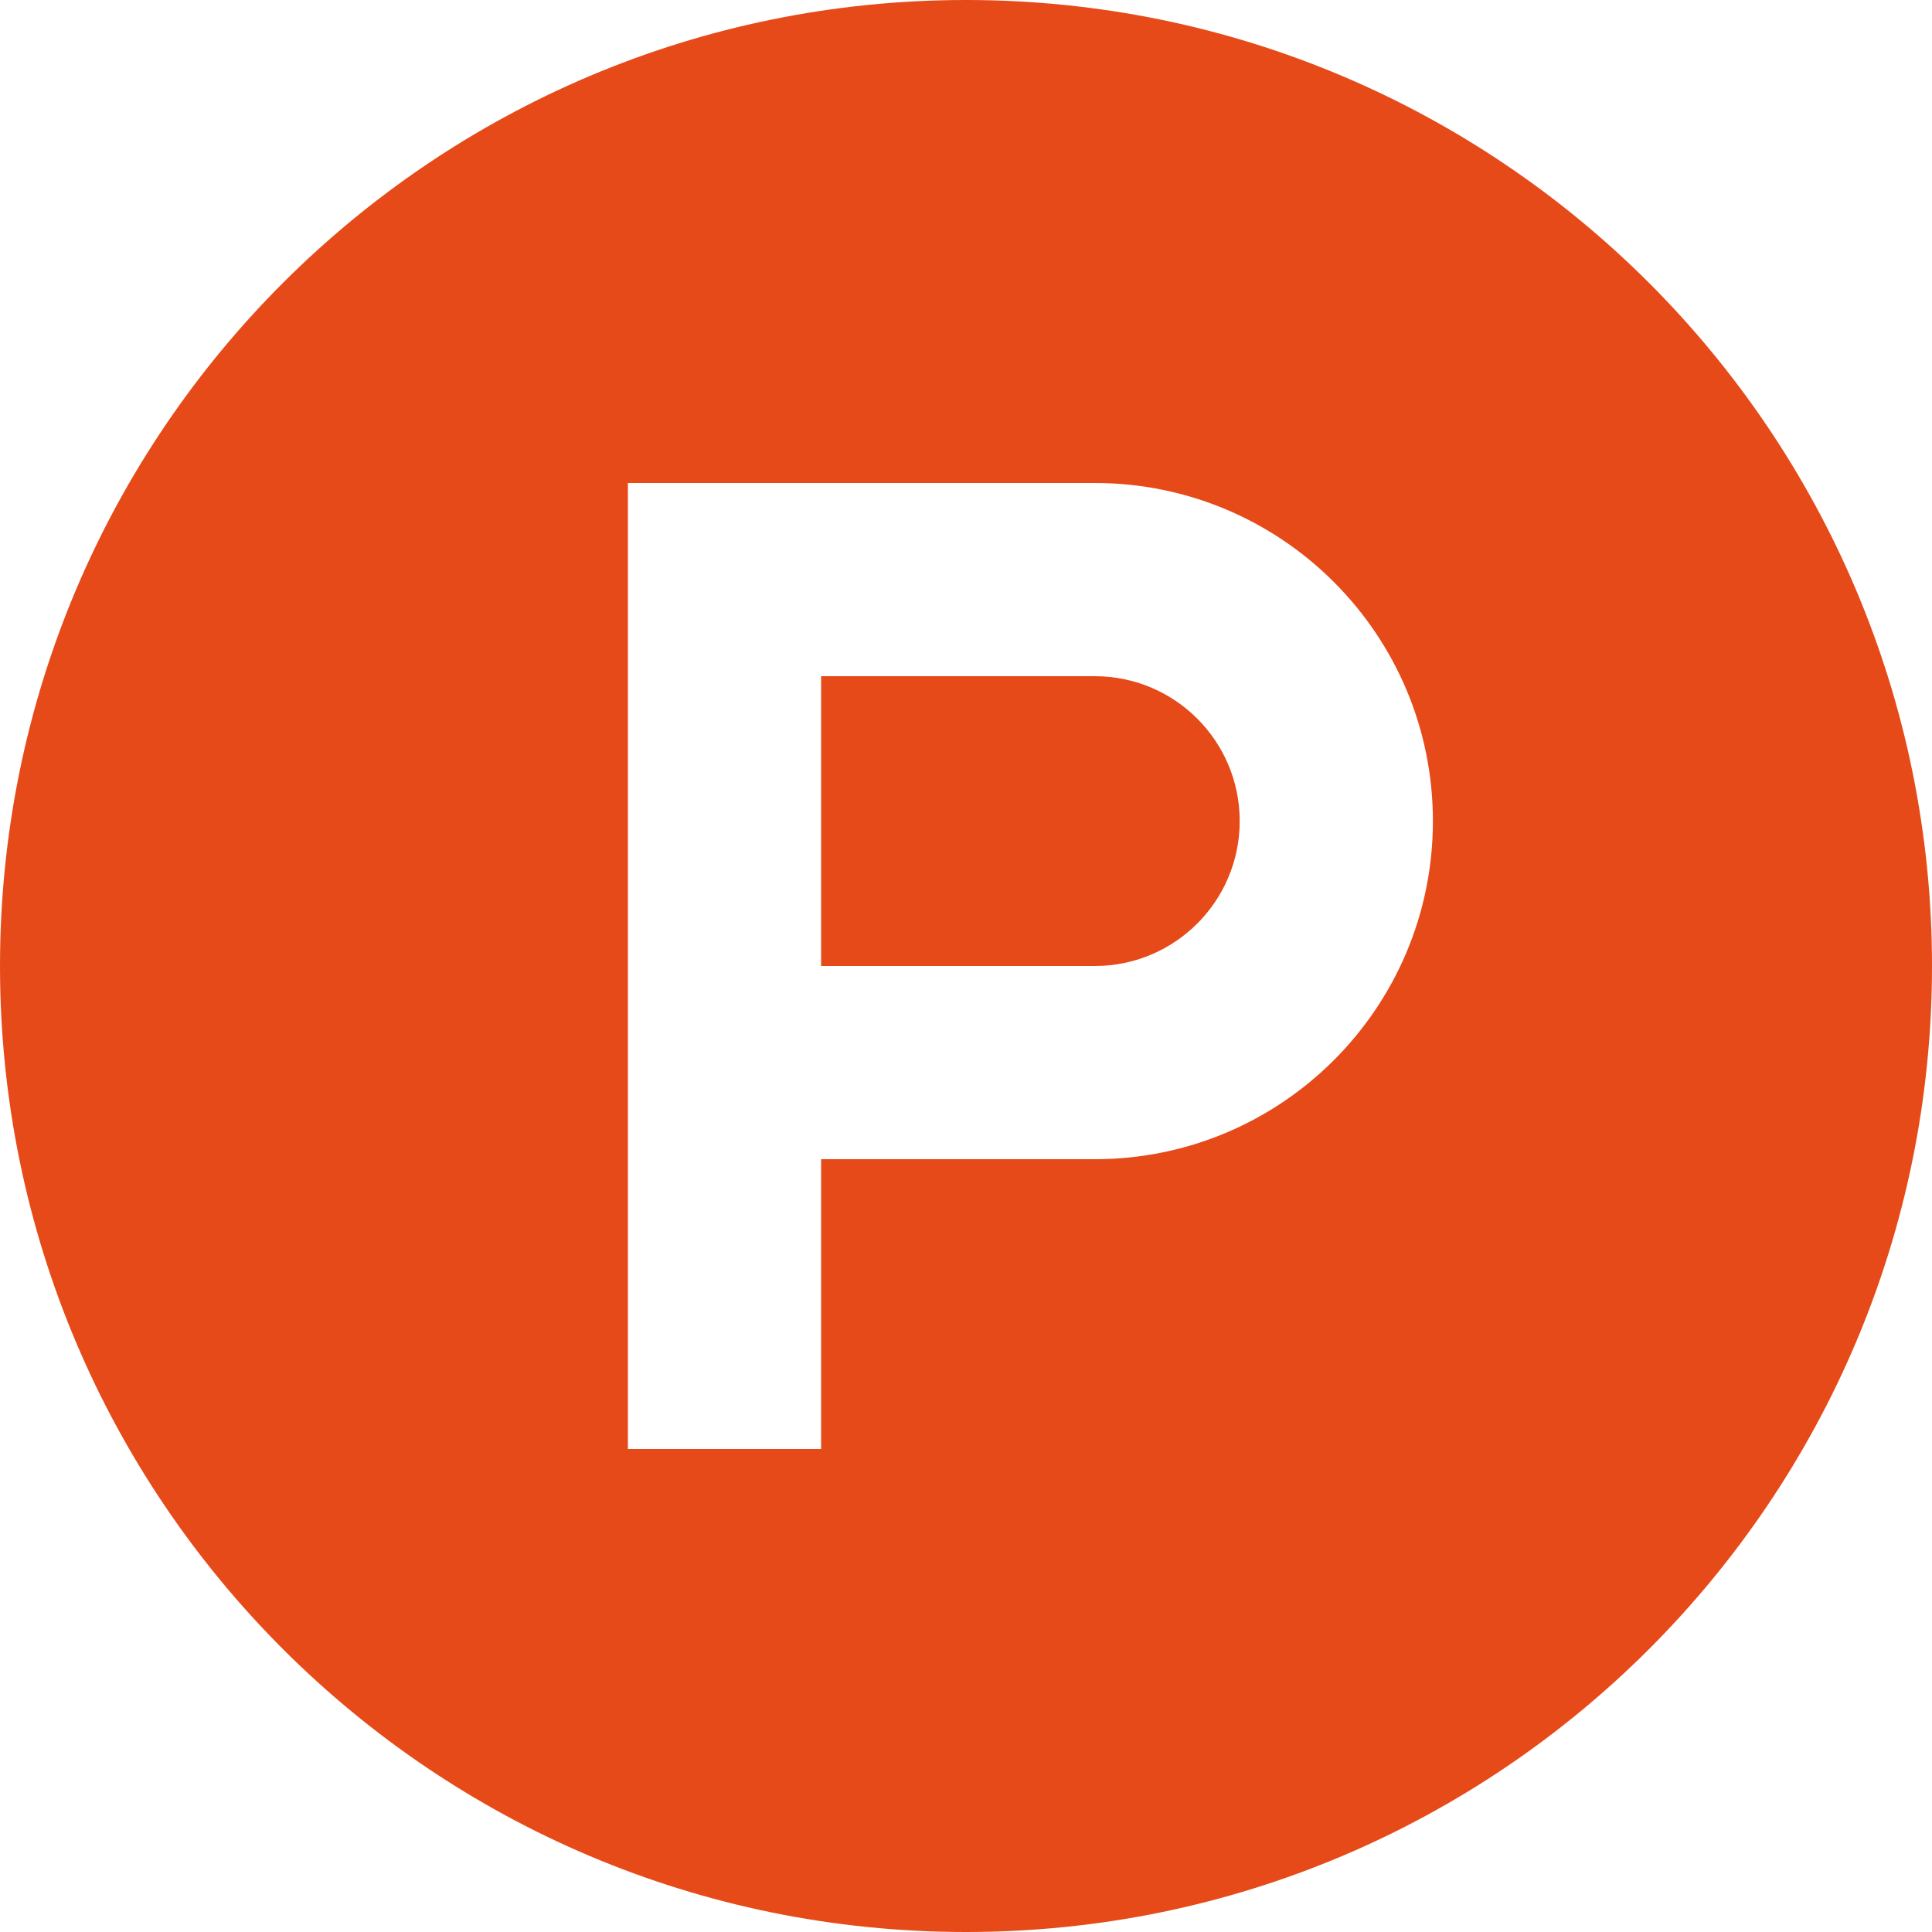
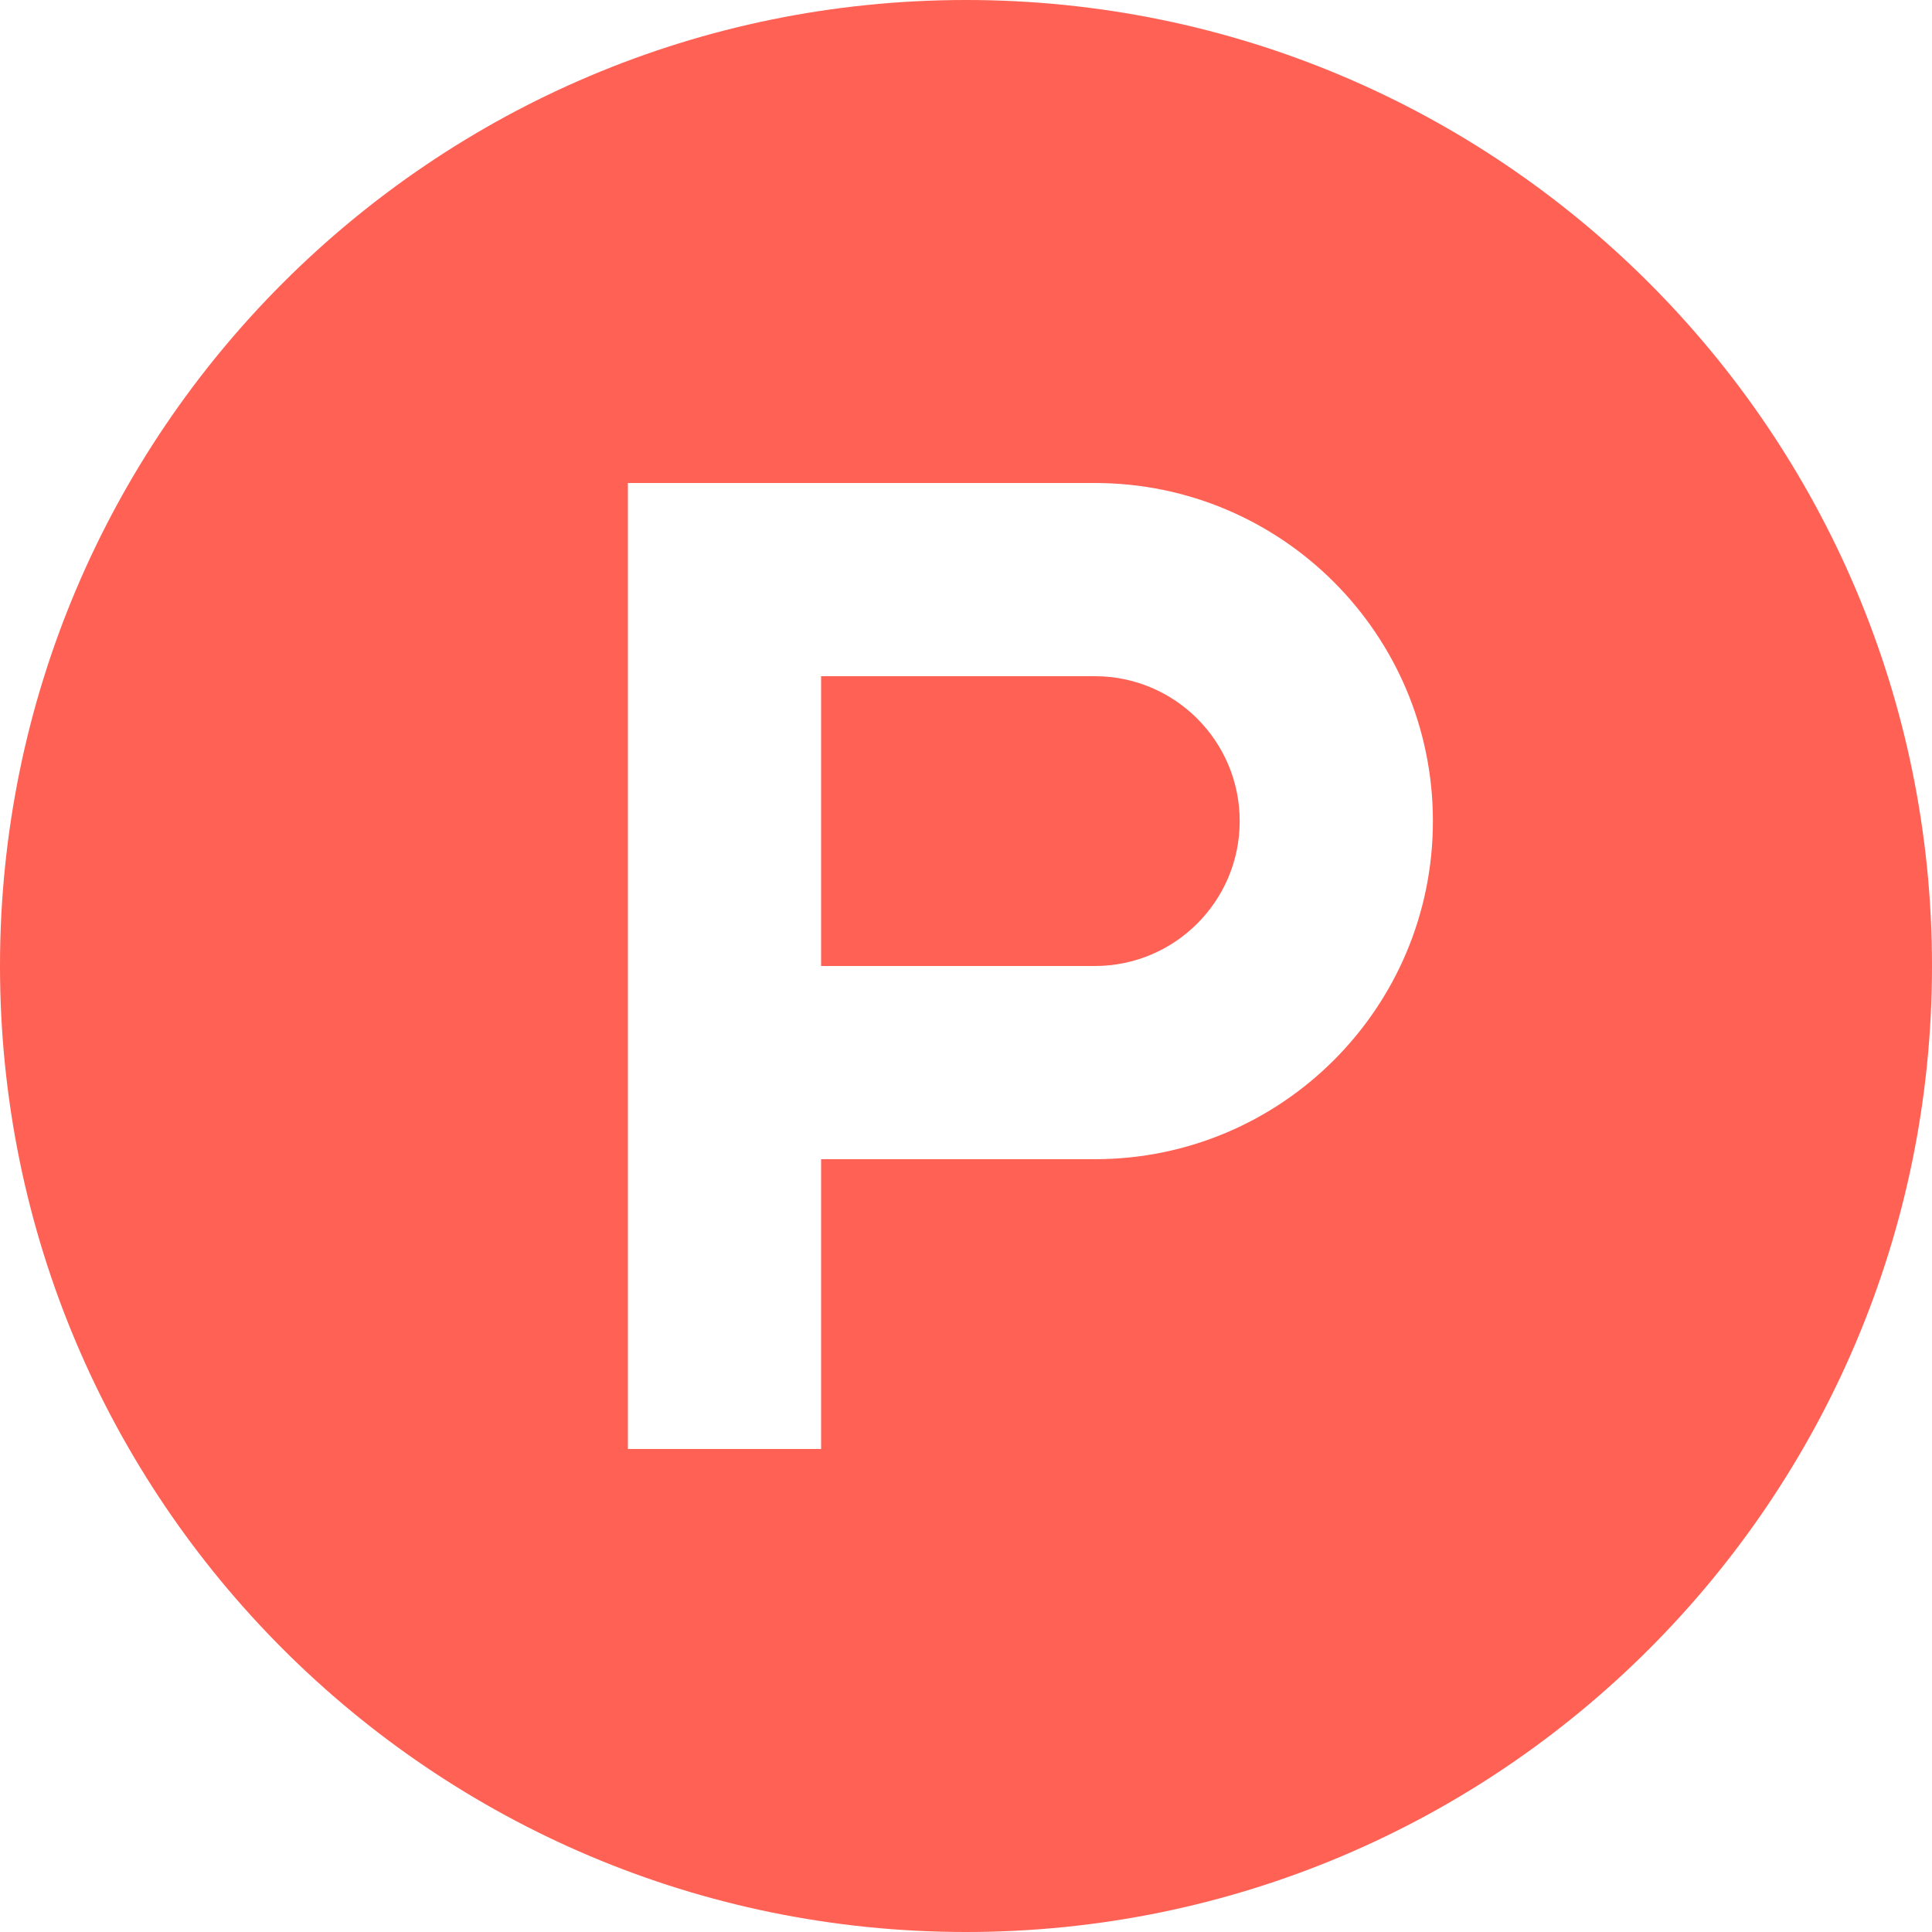
<svg xmlns="http://www.w3.org/2000/svg" aria-label="ProductHunt" viewBox="0 0 512 512" role="img">
  <path fill="#fff" d="M0 0h512v512H0z" />
-   <path fill="#e64a19" fill-rule="evenodd" d="M290.133 179.2H217.6V256h72.533a38.4 38.4 0 1 0 0-76.8m0 128H217.6V384h-51.2V128h123.733a89.6 89.6 0 1 1 0 179.2M256 0C114.603 0 0 114.603 0 256s114.603 256 256 256c141.376 0 256-114.603 256-256S397.376 0 256 0" />
+   <path fill="#ff6154" fill-rule="evenodd" d="M290.133 179.2H217.6V256h72.533a38.4 38.4 0 1 0 0-76.8m0 128H217.6V384h-51.2V128h123.733a89.6 89.6 0 1 1 0 179.2M256 0C114.603 0 0 114.603 0 256s114.603 256 256 256c141.376 0 256-114.603 256-256S397.376 0 256 0" />
</svg>
